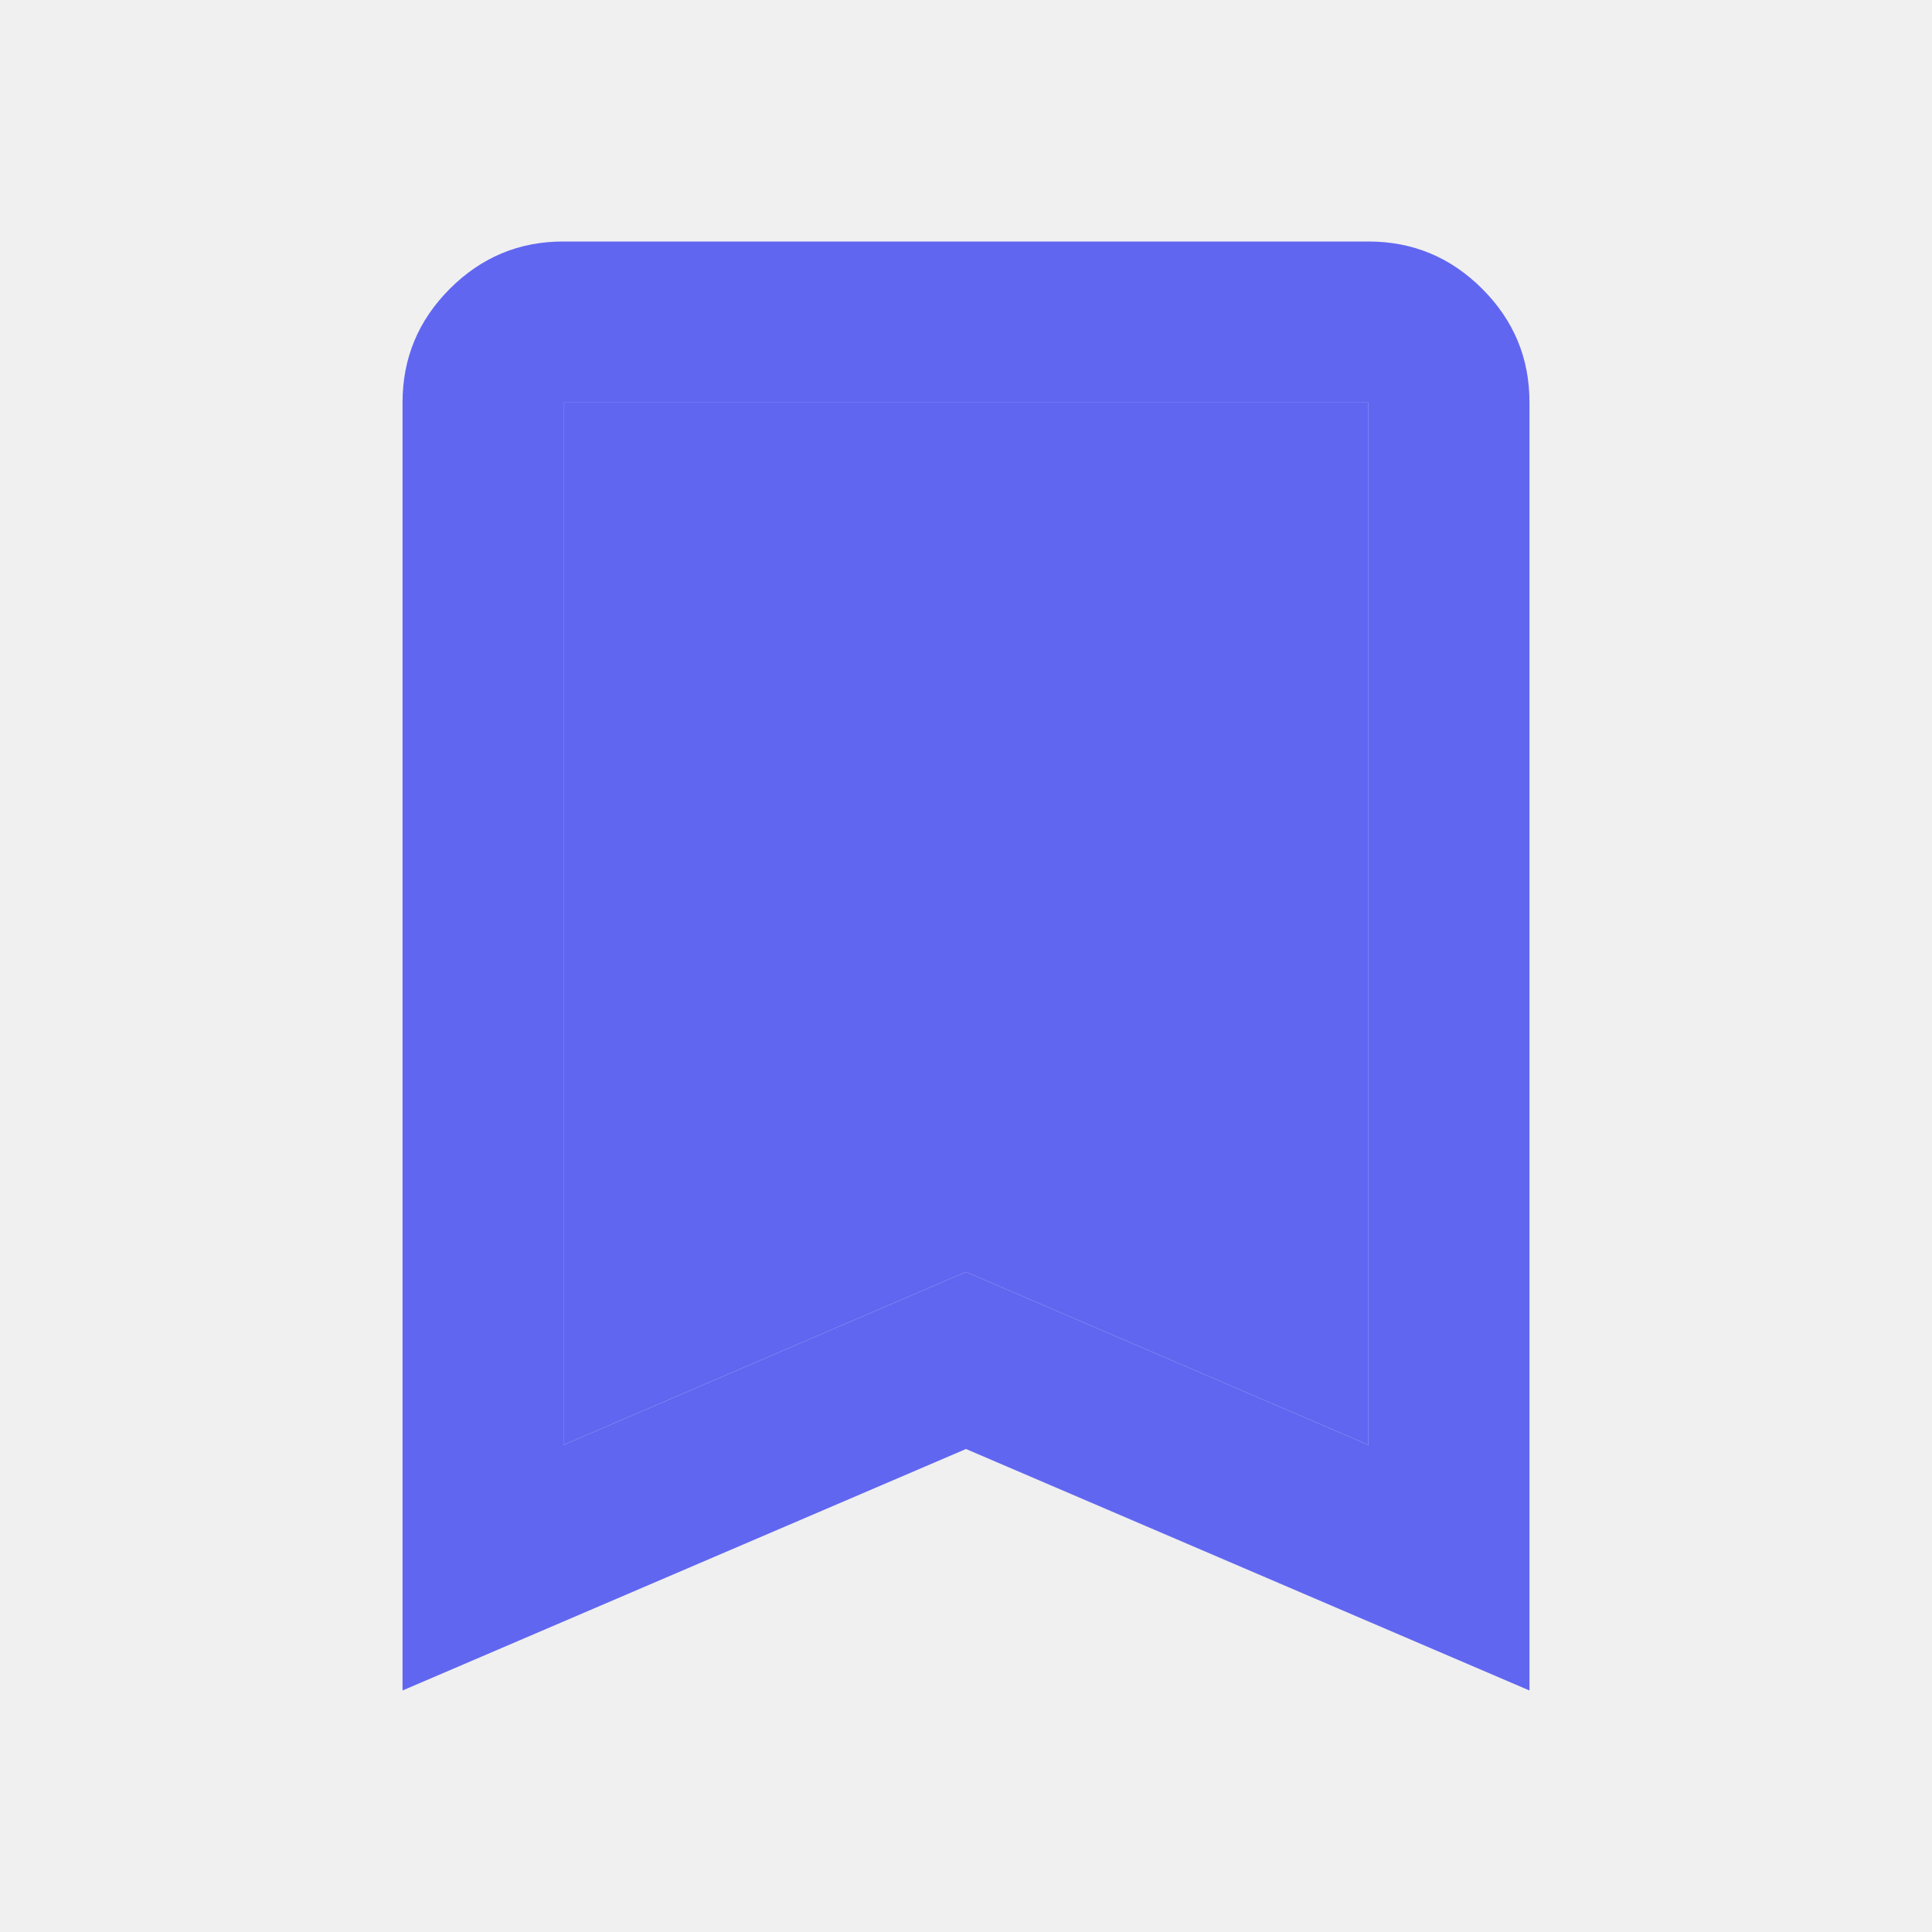
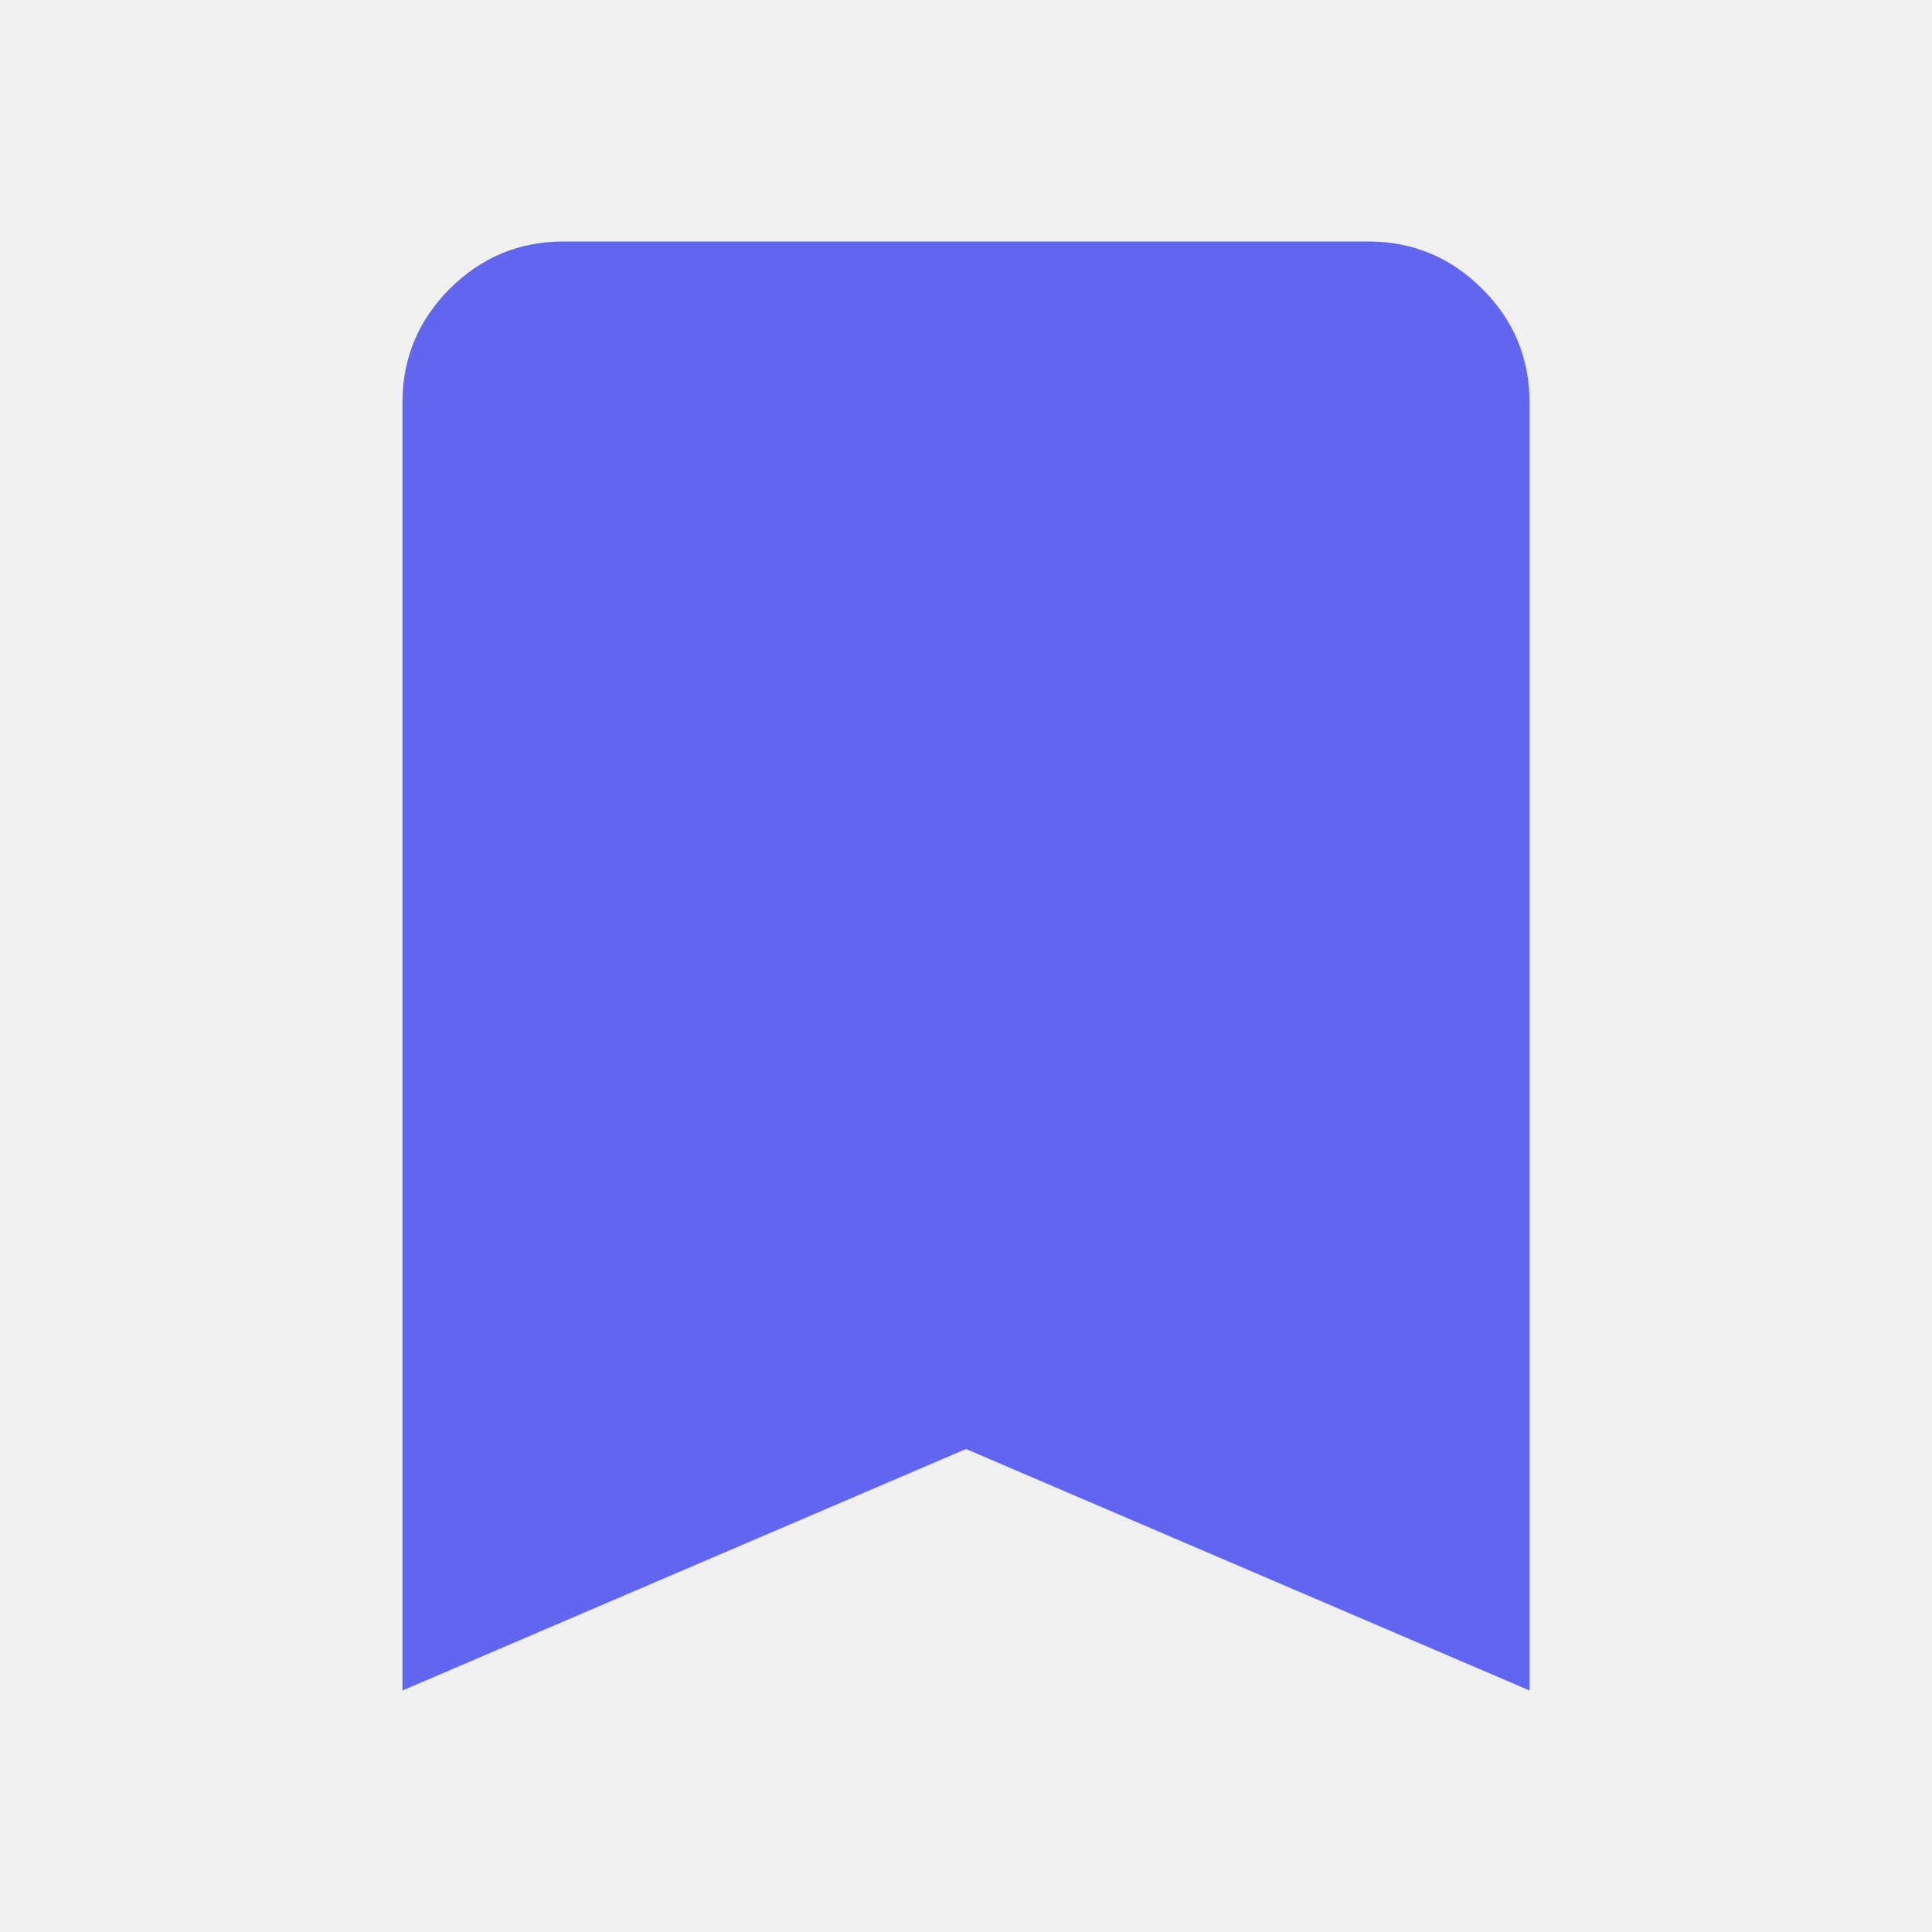
- <svg xmlns="http://www.w3.org/2000/svg" width="20" height="20" viewBox="0 0 20 20" fill="none">
-   <path d="M4.167 17.5V4.167C4.167 3.708 4.33 3.316 4.657 2.989C4.983 2.663 5.375 2.499 5.833 2.5H14.166C14.625 2.5 15.017 2.663 15.344 2.99C15.671 3.317 15.834 3.709 15.833 4.167V17.5L10 15L4.167 17.5ZM5.833 14.958L10 13.167L14.166 14.958V4.167H5.833V14.958Z" fill="#6166F1" />
-   <path d="M5.833 14.958L10 13.167L14.166 14.958V4.167H5.833V14.958Z" fill="#6166F1" />
+ <svg xmlns="http://www.w3.org/2000/svg" width="16" height="16" viewBox="0 0 16 16" fill="none">
+   <g clip-path="url(#clip0_3273_9788)">
+     <path d="M3.333 14V3.333C3.333 2.967 3.464 2.653 3.725 2.391C3.987 2.13 4.301 2 4.667 2H11.334C11.7 2 12.014 2.131 12.275 2.392C12.537 2.653 12.667 2.967 12.667 3.333V14L8 12L3.333 14ZM5 25.133L8.333 23.7L11.667 25.133V16.5H5V25.133Z" fill="#6166F1" />
+   </g>
+   <defs>
+     <clipPath id="clip0_3273_9788">
+       <rect width="16" height="16" fill="white" />
+     </clipPath>
+   </defs>
</svg>
